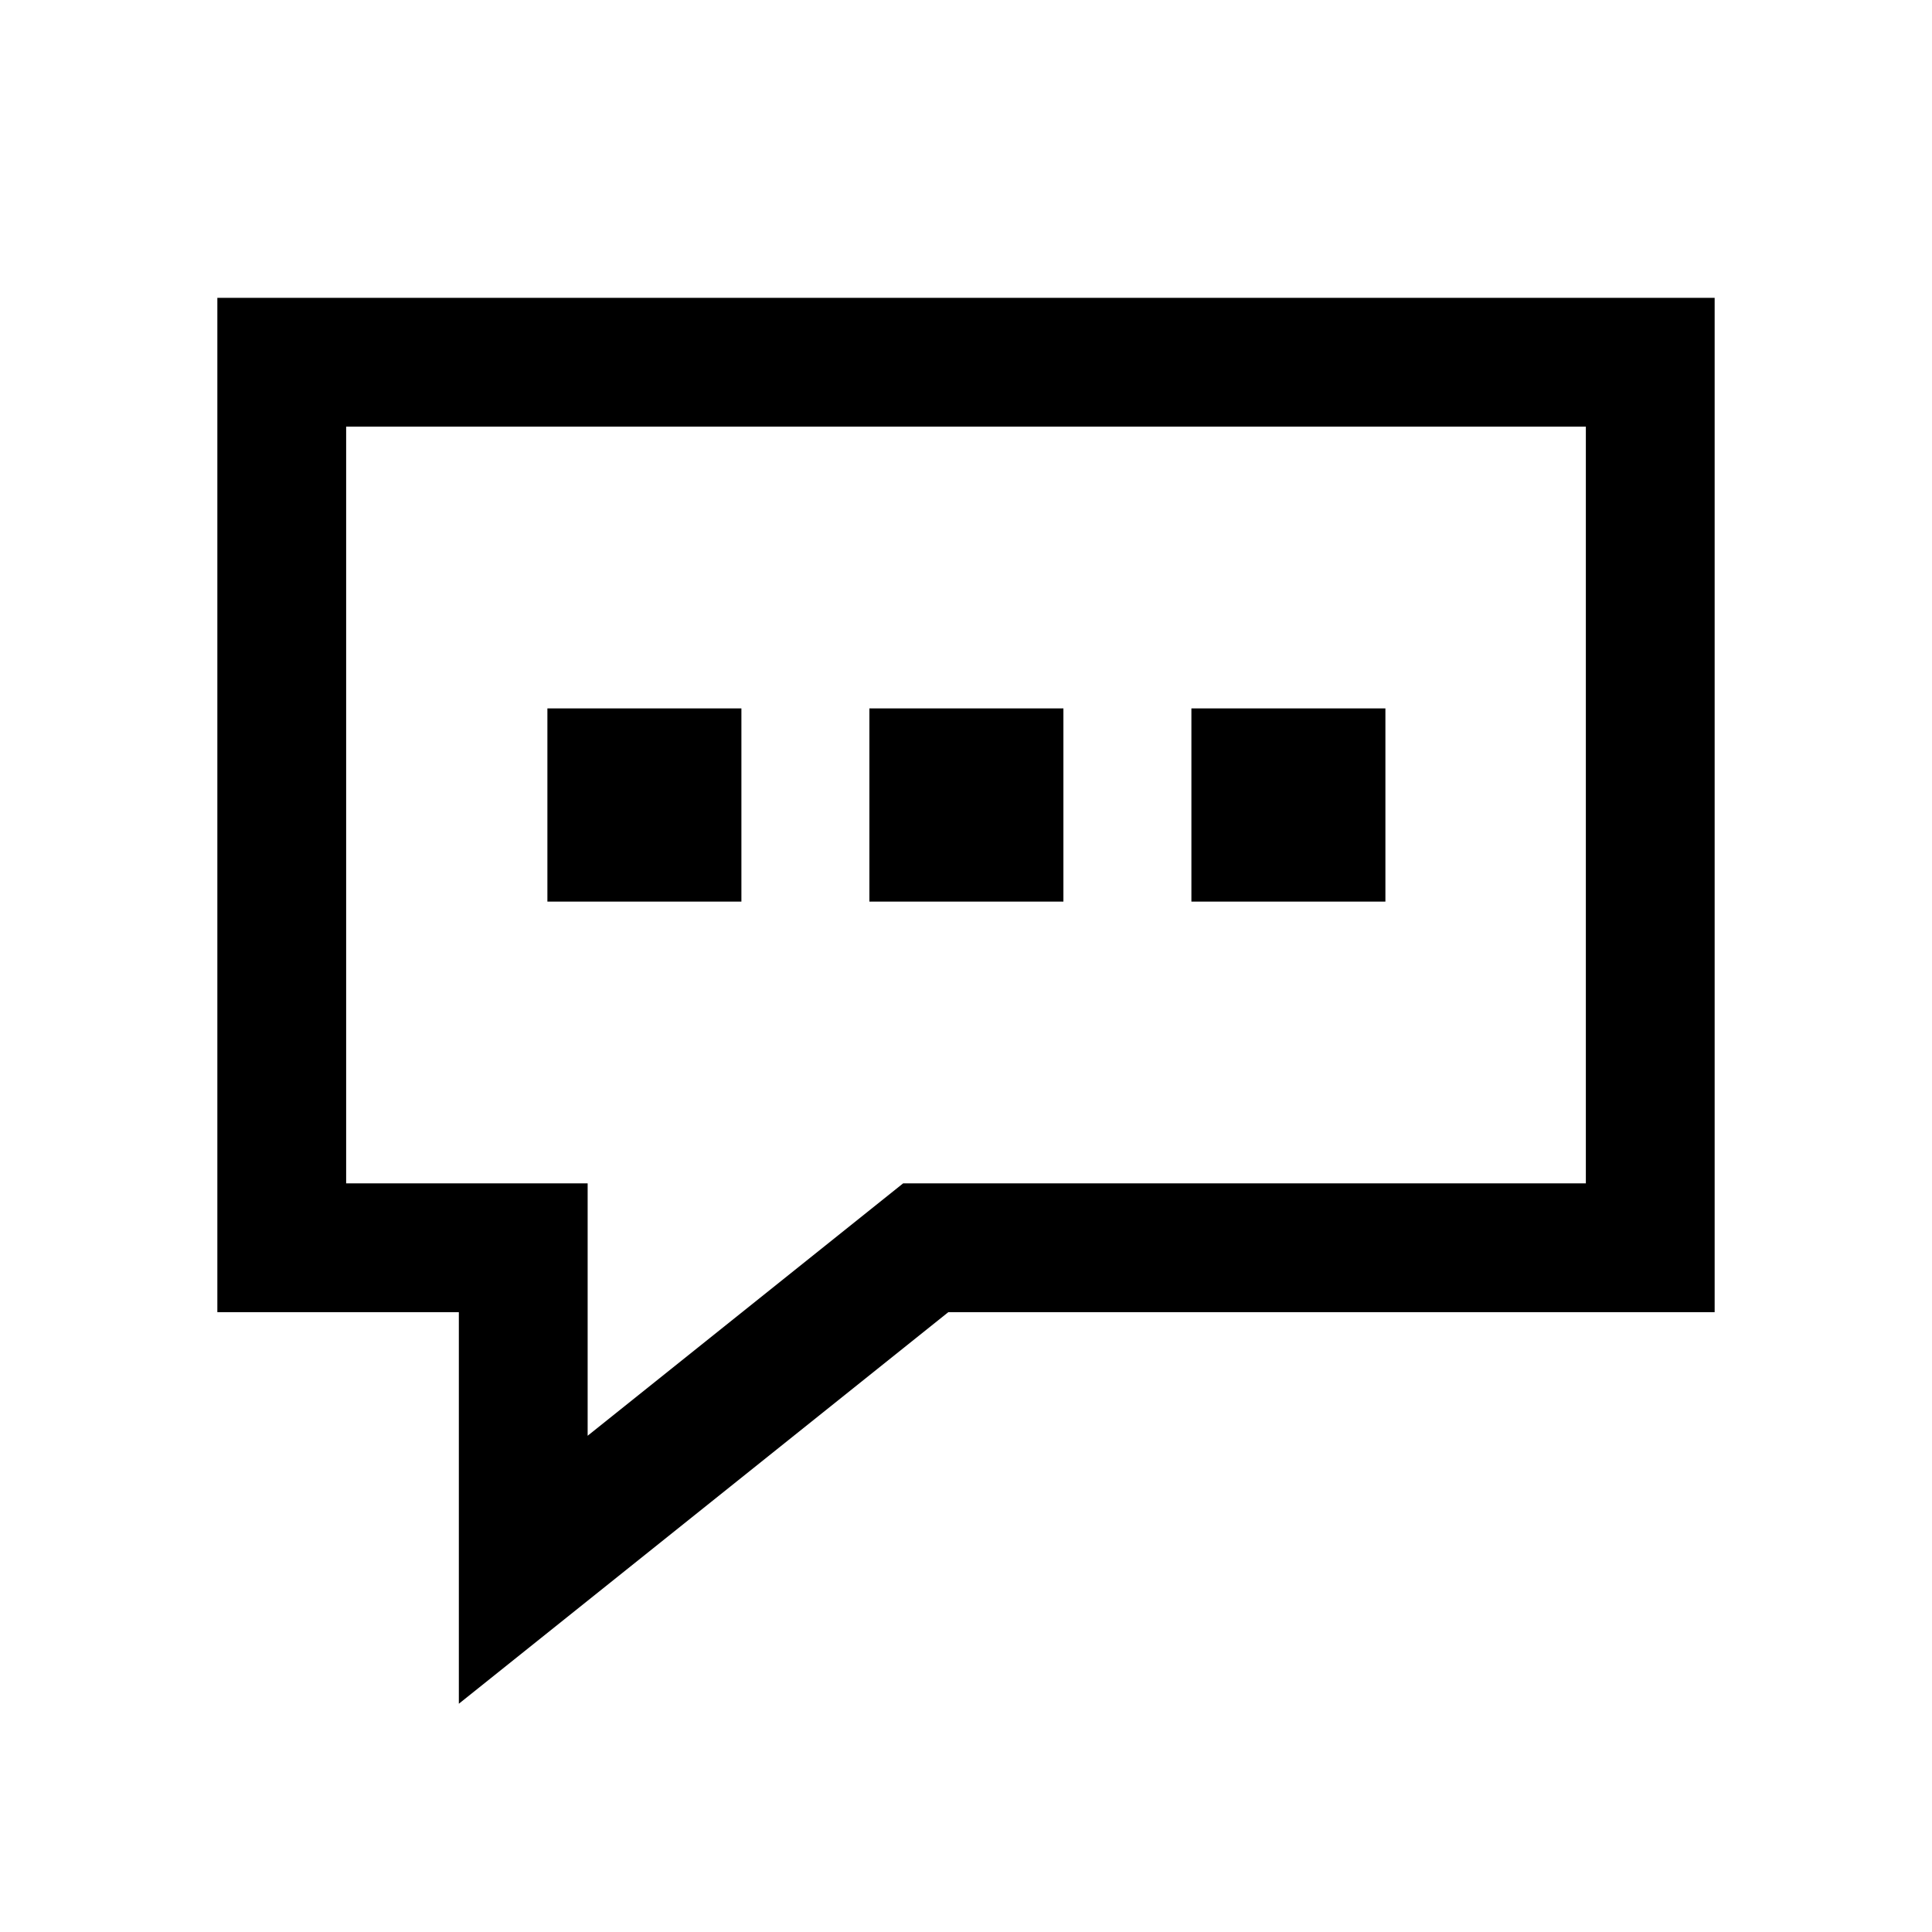
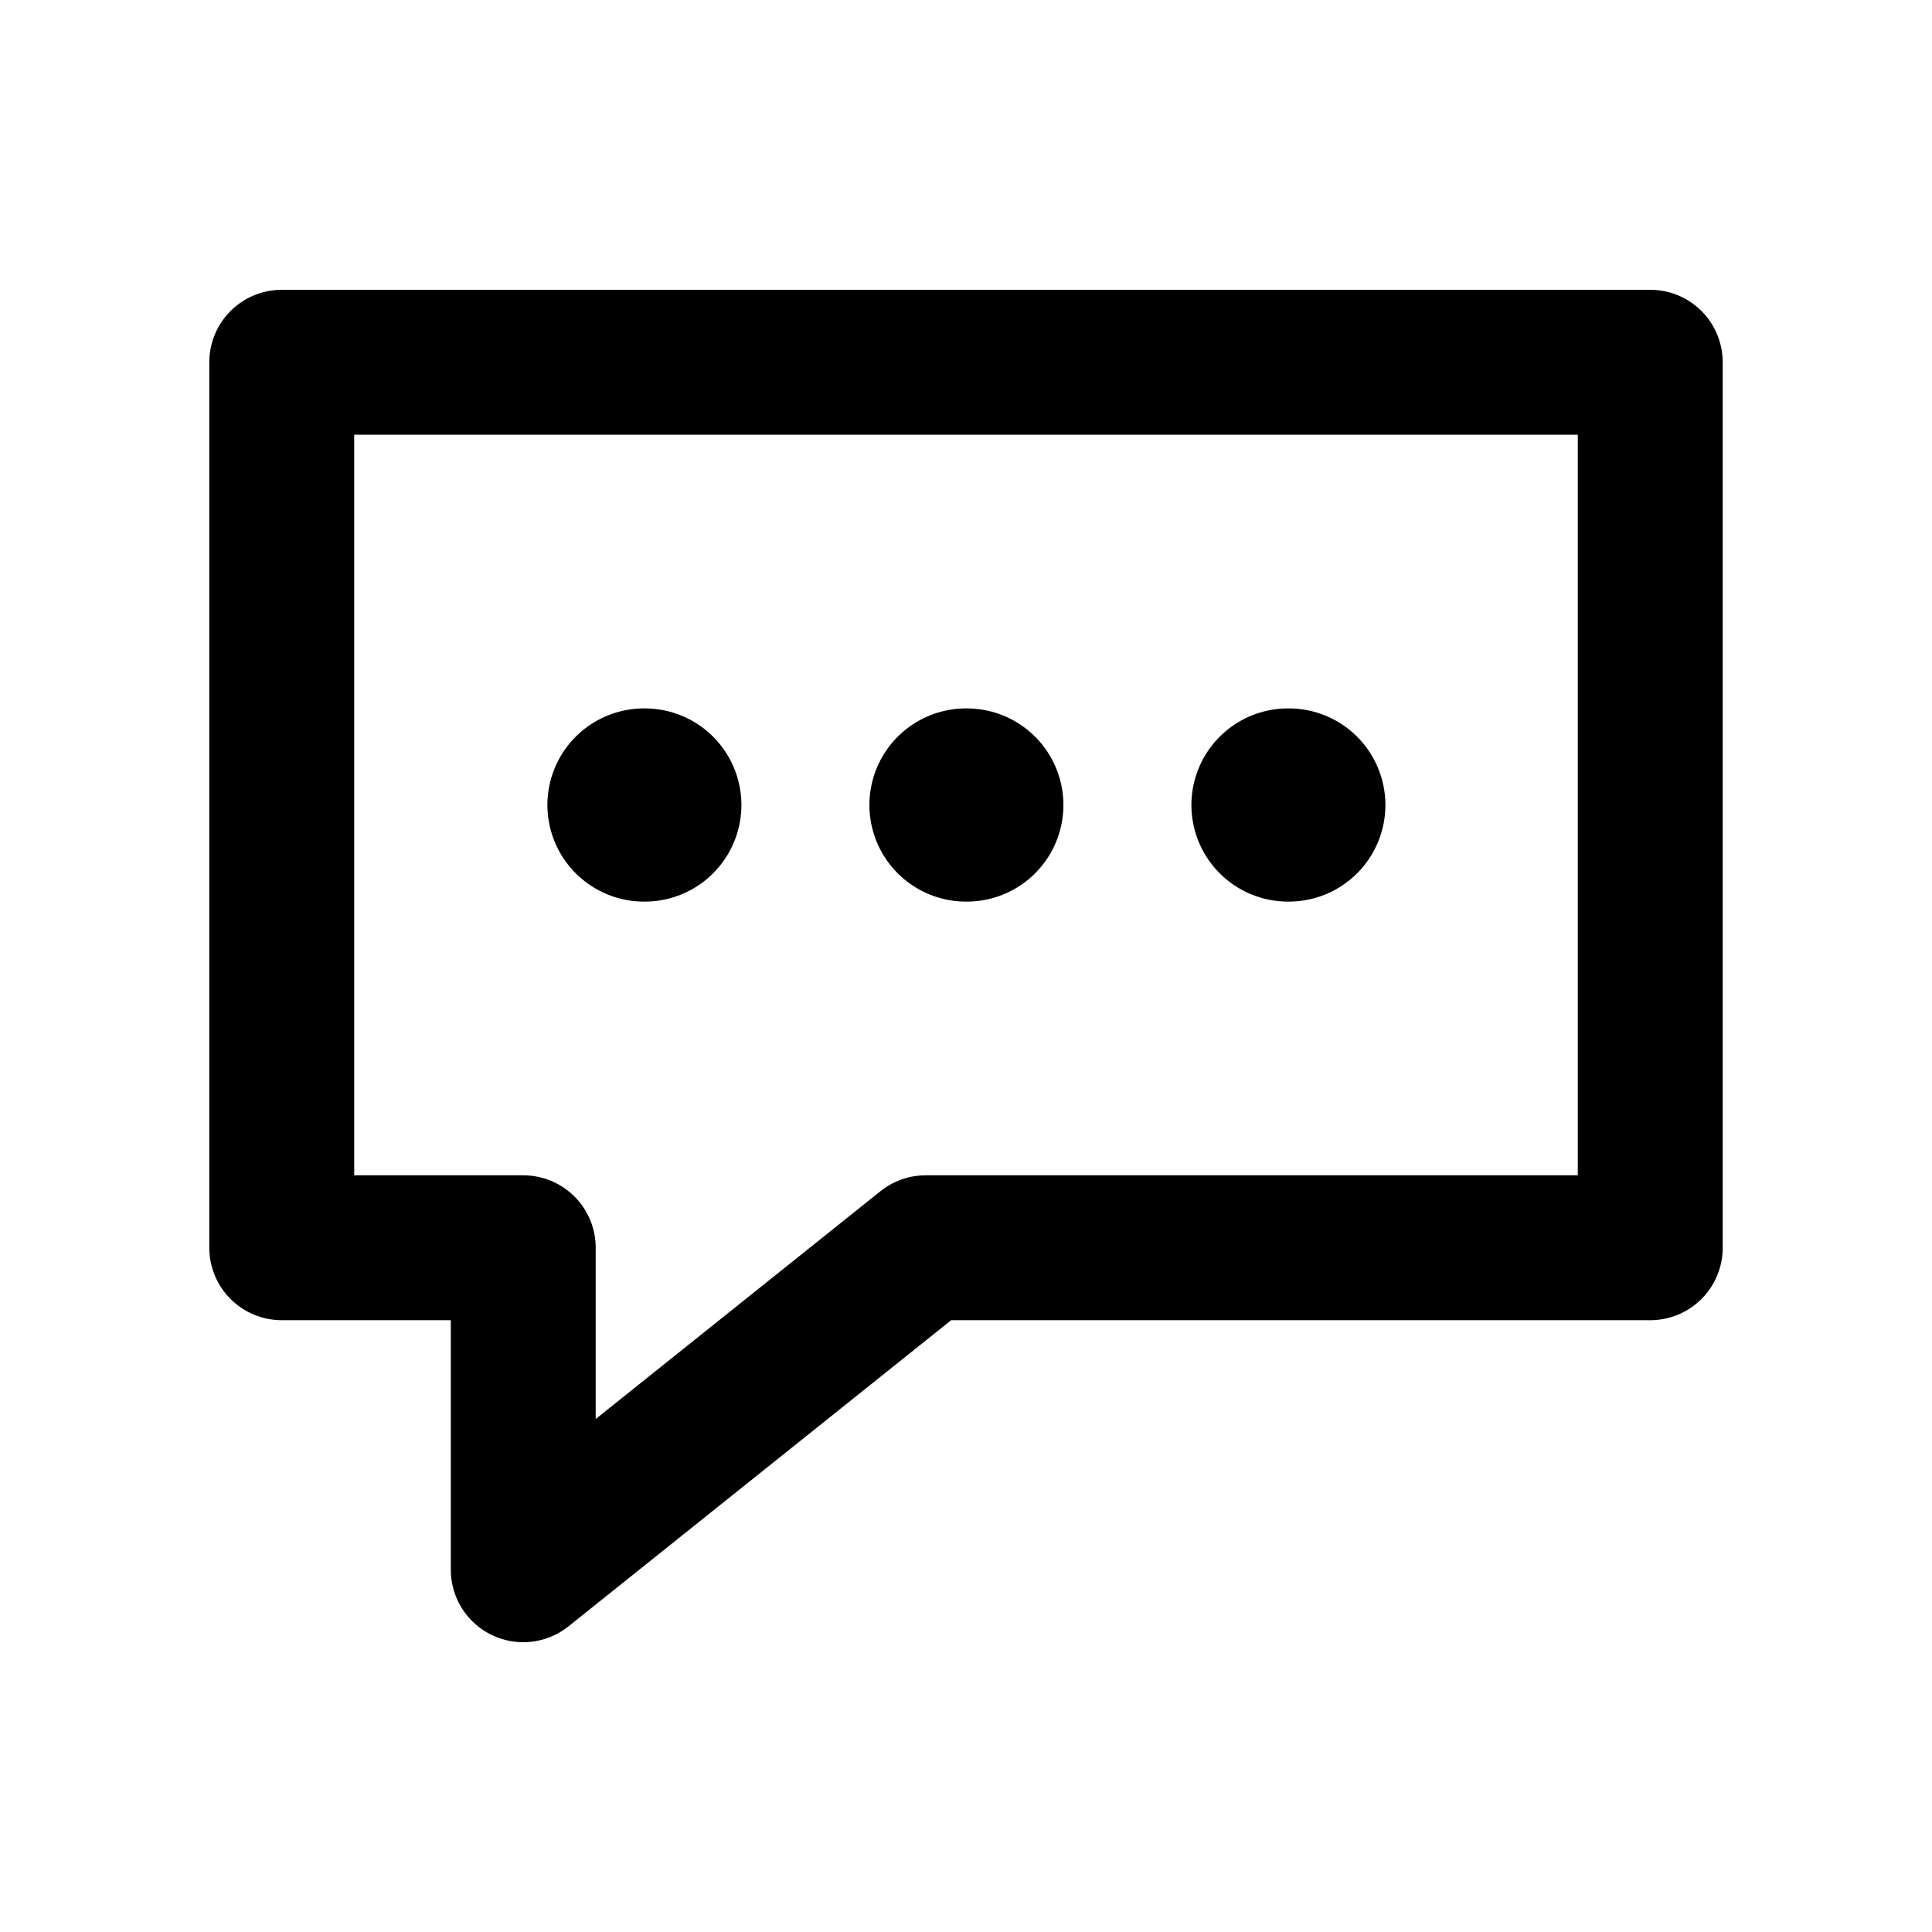
- <svg xmlns="http://www.w3.org/2000/svg" viewBox="0 0 24 24" fill="none" stroke="currentColor" stroke-width="1.6" stroke-linecap="square" stroke-linejoin="miter">
+ <svg xmlns="http://www.w3.org/2000/svg" viewBox="0 0 24 24" fill="none" stroke="currentColor" stroke-width="1.8" stroke-linecap="round" stroke-linejoin="round">
  <path d="M3.5 4.5h17v11h-9l-5 4v-4h-3z" />
  <path d="M8 10h.01M12 10h.01M16 10h.01" stroke-width="2.4" />
</svg>
